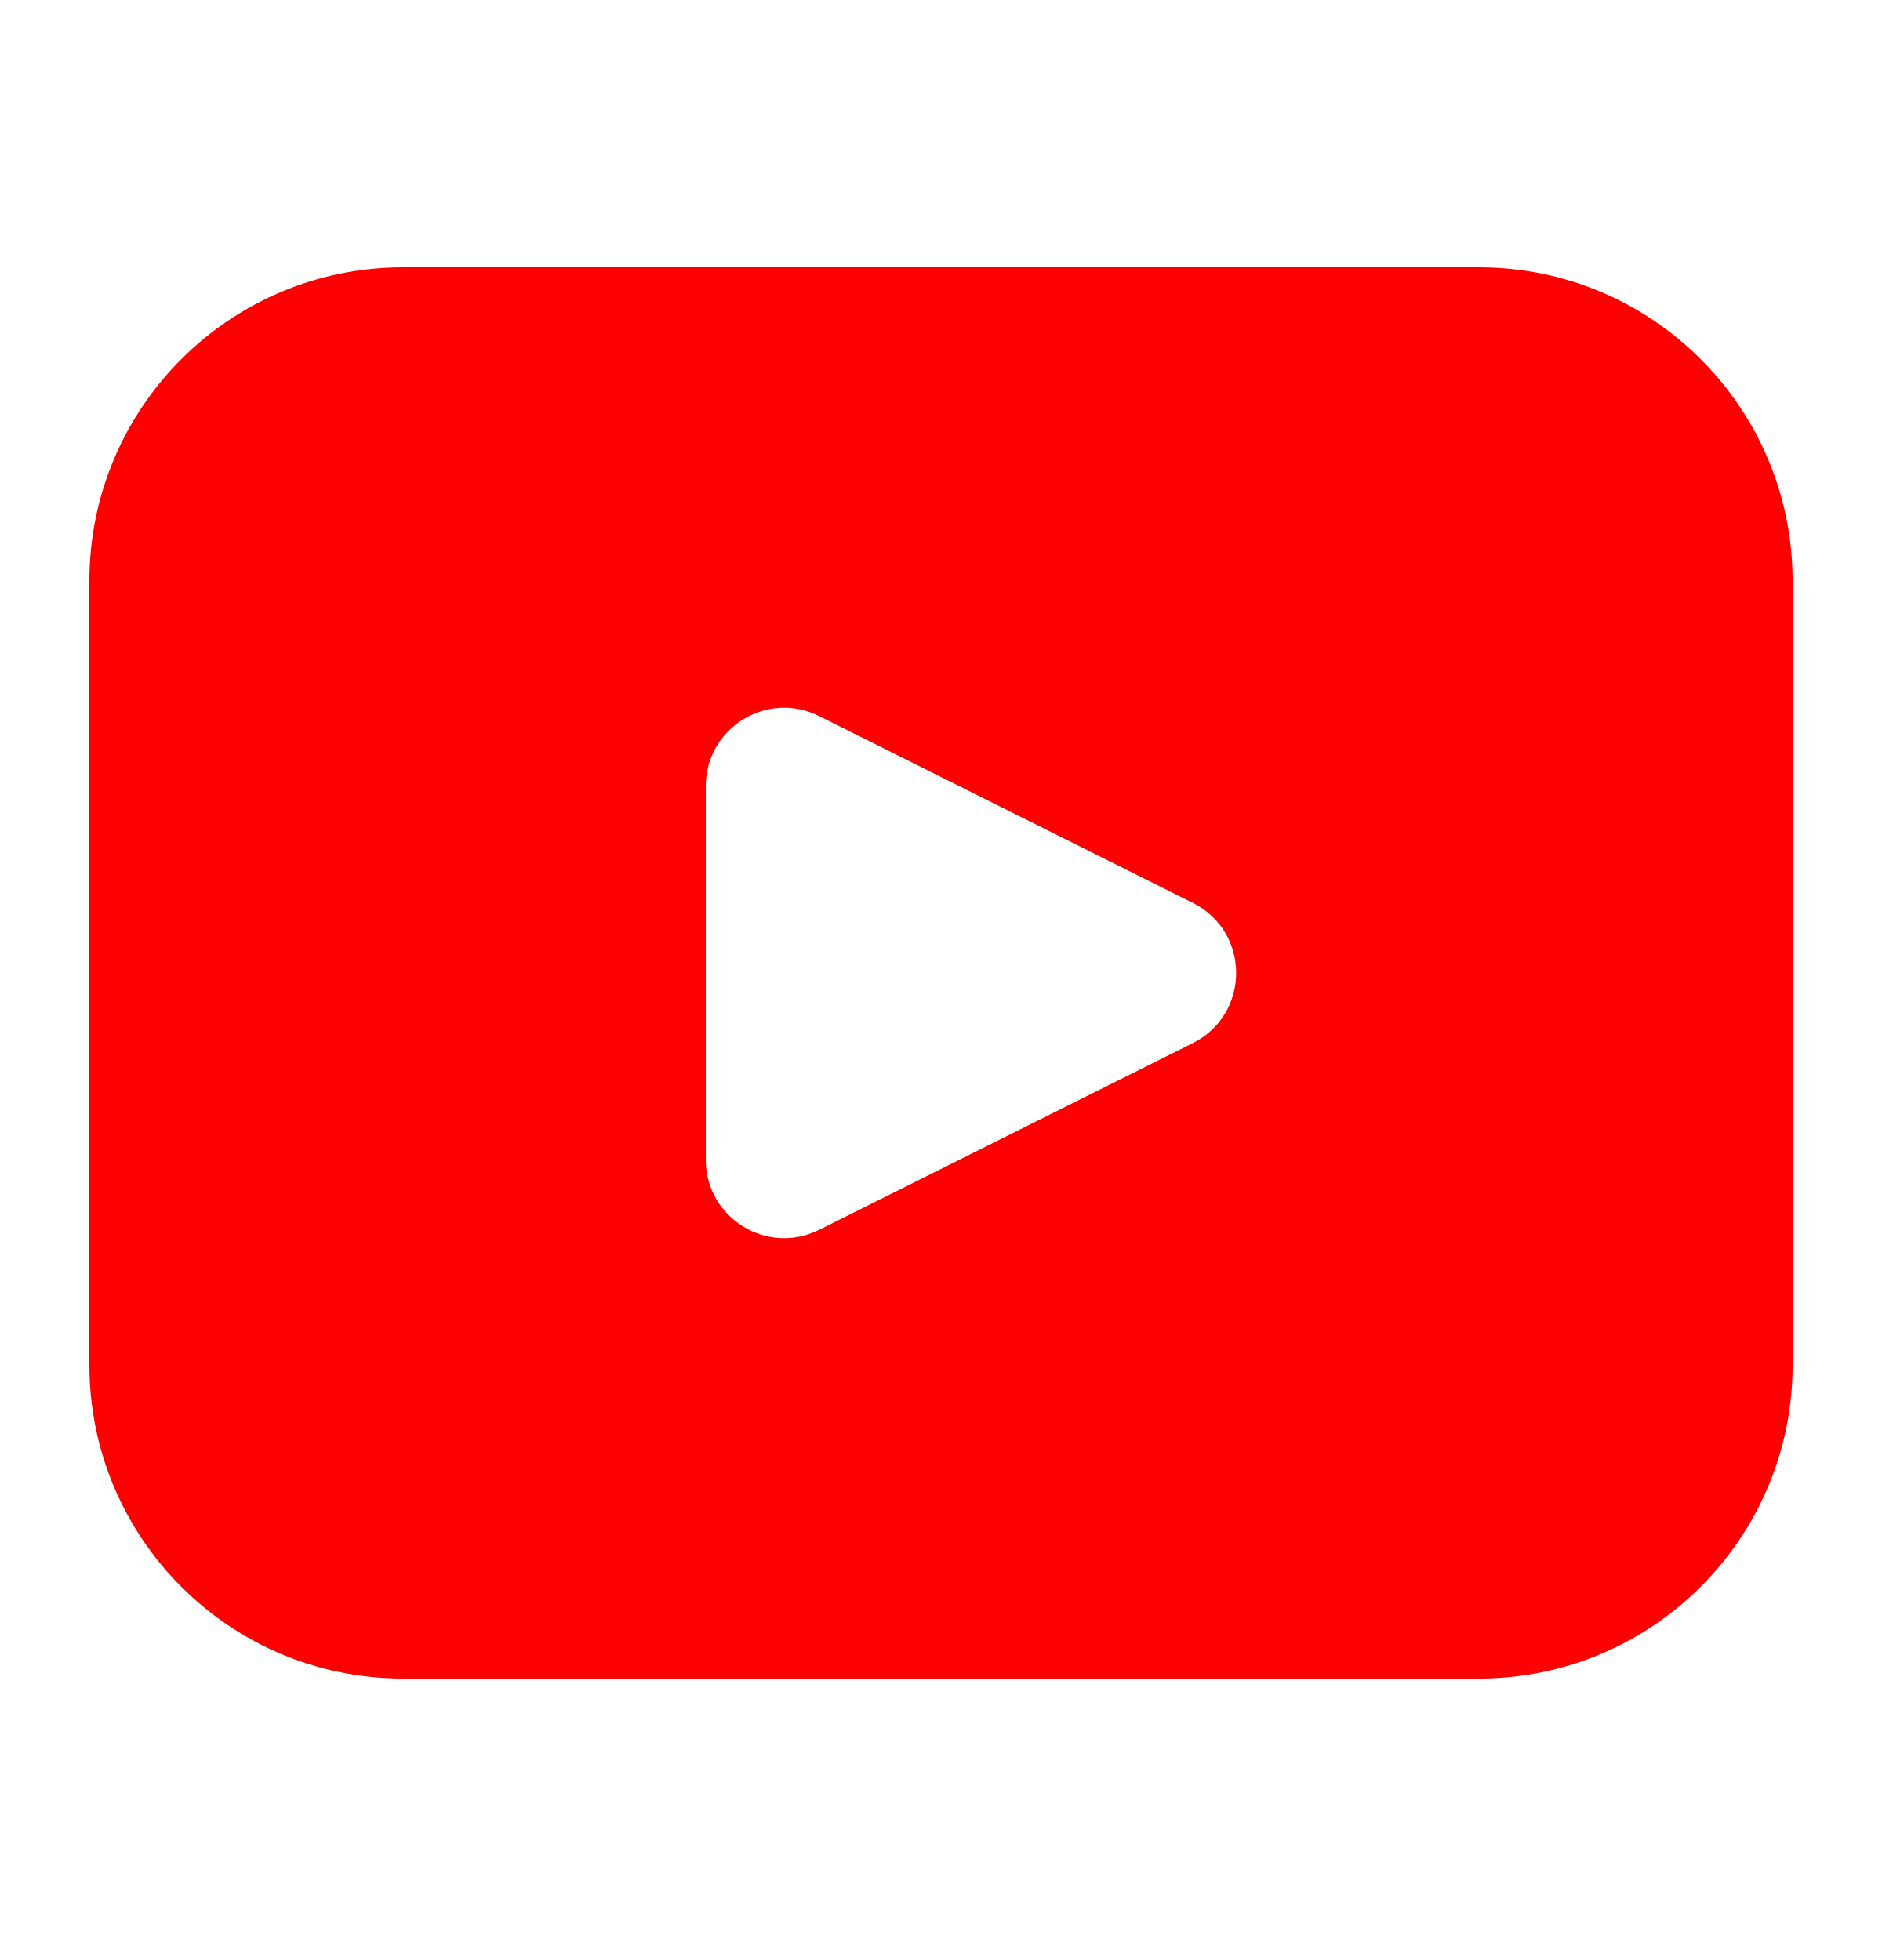
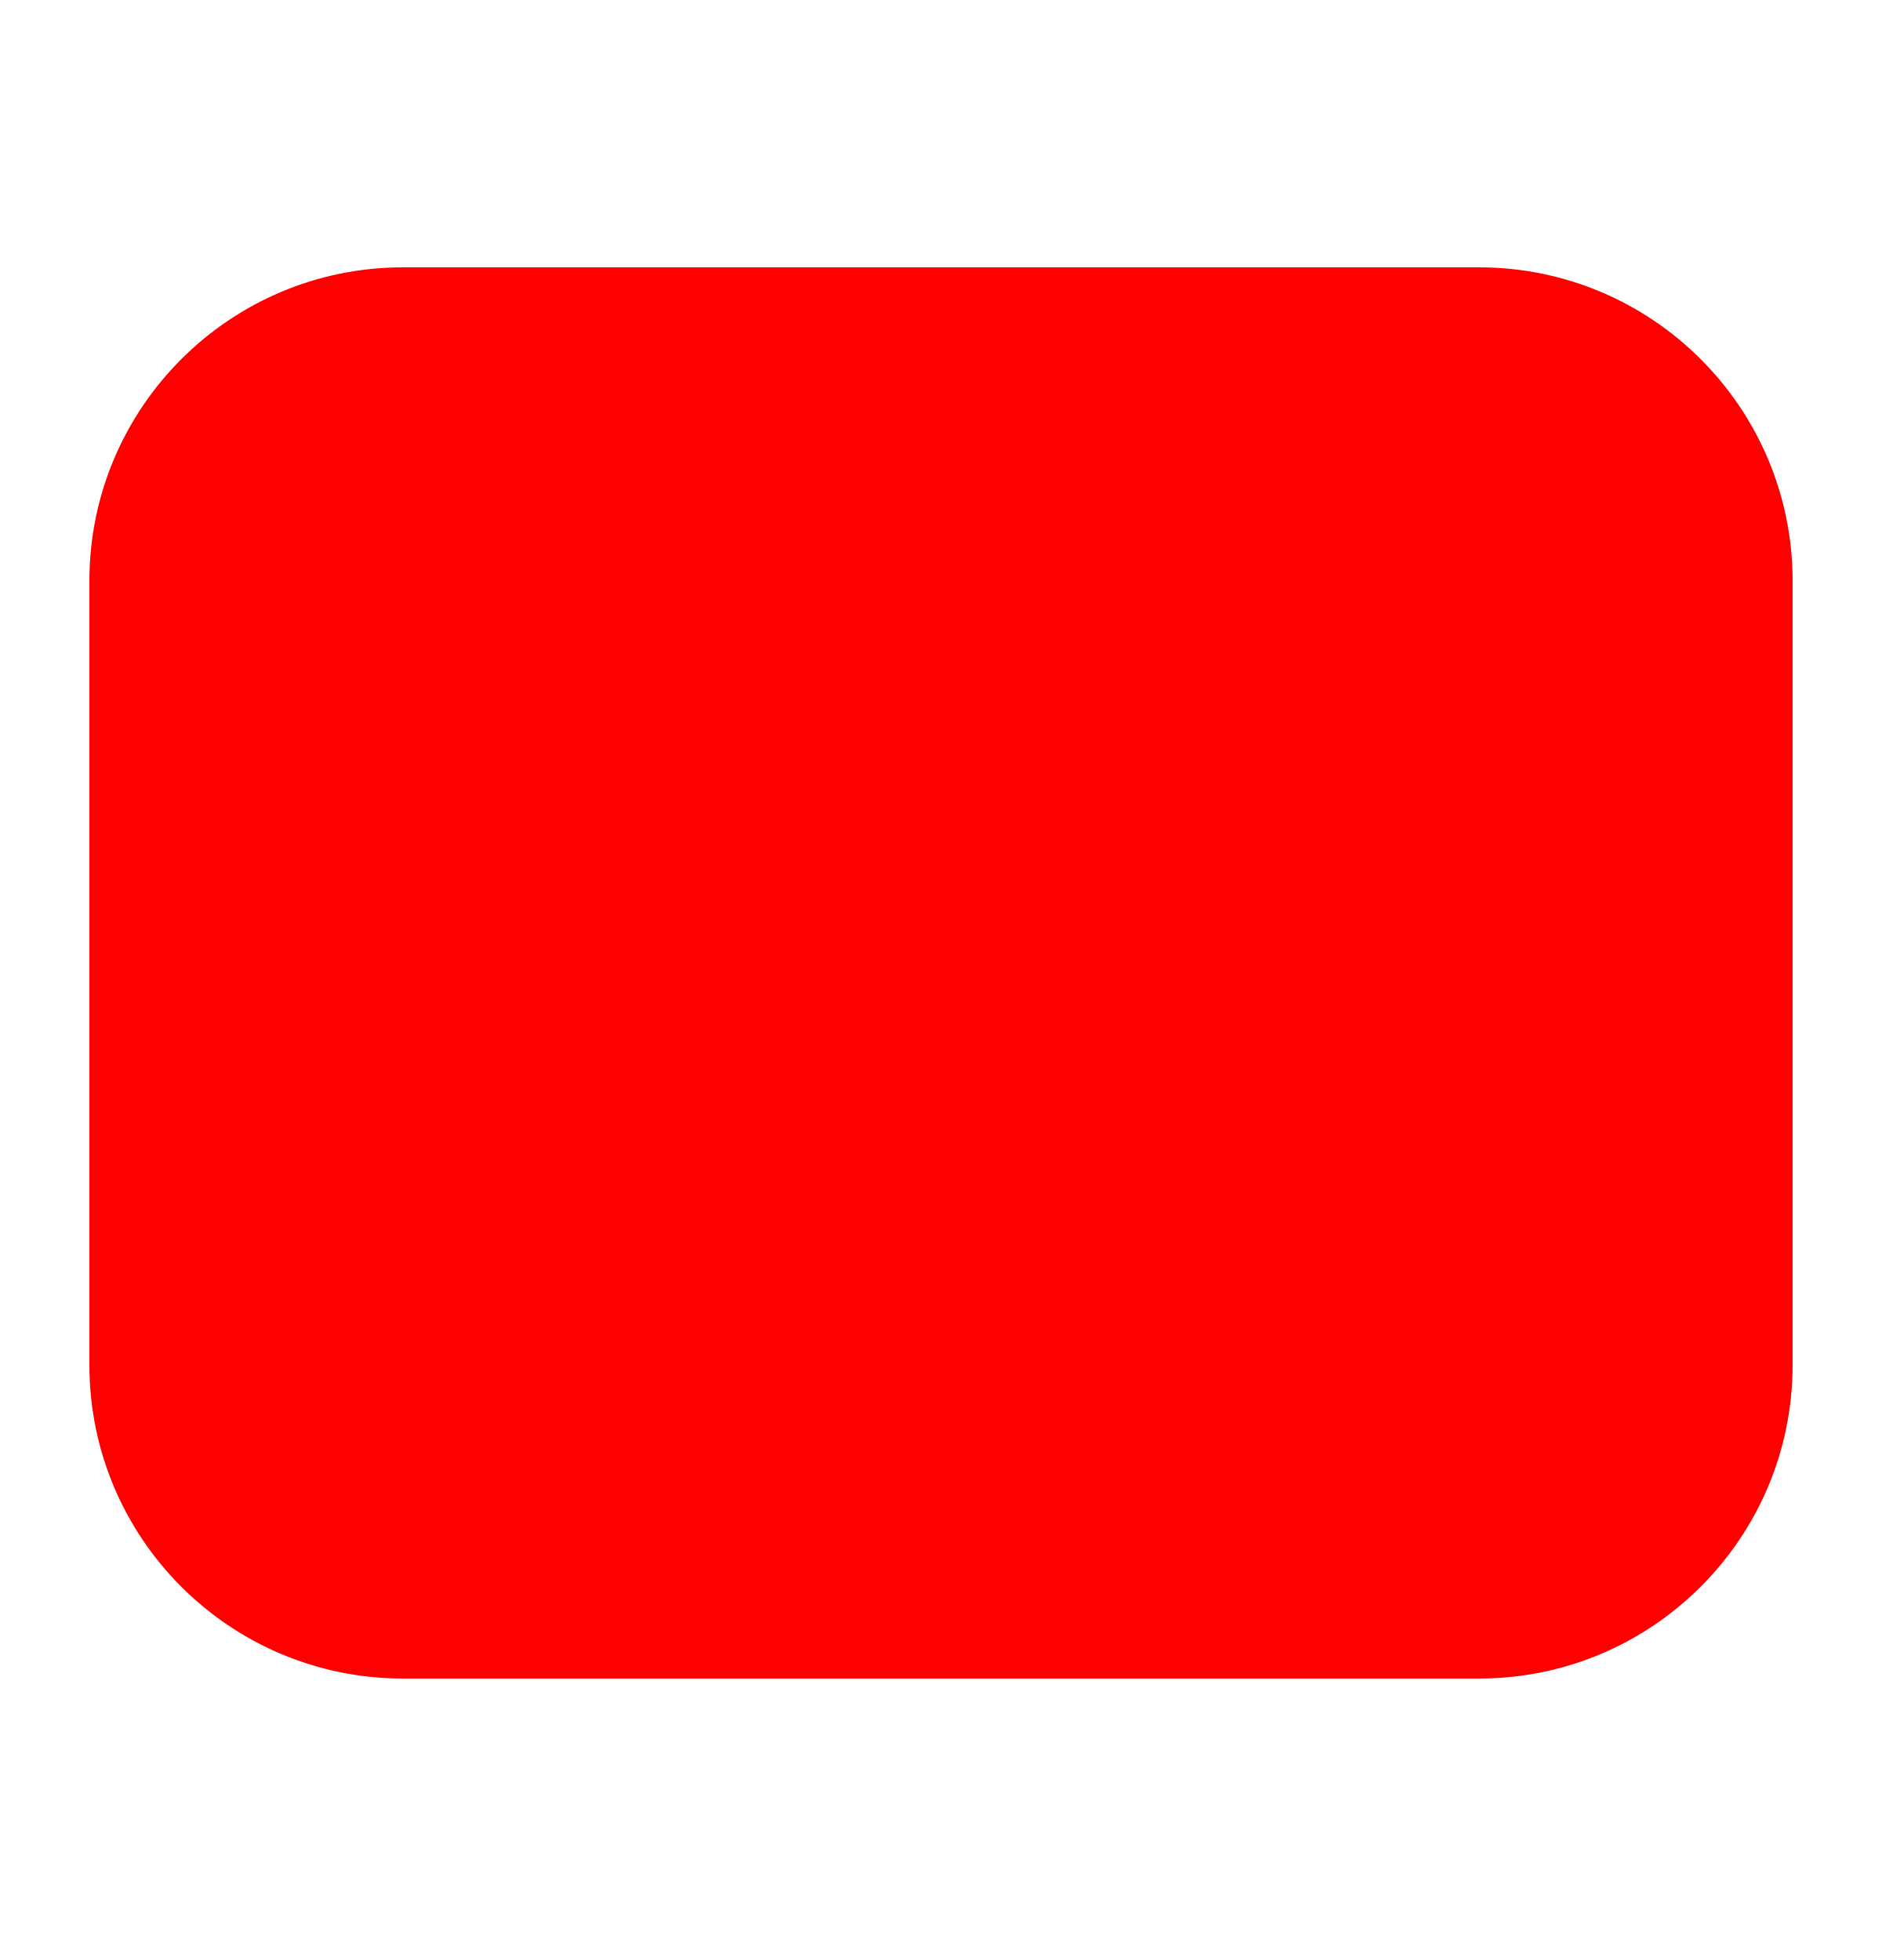
<svg xmlns="http://www.w3.org/2000/svg" width="24" height="25" viewBox="0 0 24 25" fill="none">
-   <path fill-rule="evenodd" clip-rule="evenodd" d="M5.14 3.41C2.931 3.41 1.14 5.201 1.14 7.41V17.41C1.14 19.619 2.931 21.41 5.14 21.41H18.86C21.069 21.41 22.86 19.619 22.86 17.41V7.41C22.86 5.201 21.069 3.41 18.86 3.41H5.14ZM15.211 11.516L10.447 9.134C9.782 8.801 9 9.285 9 10.028V14.792C9 15.535 9.782 16.019 10.447 15.686L15.211 13.305C15.948 12.936 15.948 11.884 15.211 11.516Z" fill="#FE0000" />
+   <path fillRule="evenodd" clipRule="evenodd" d="M5.14 3.41C2.931 3.41 1.14 5.201 1.14 7.41V17.41C1.14 19.619 2.931 21.41 5.14 21.41H18.86C21.069 21.41 22.86 19.619 22.86 17.41V7.41C22.86 5.201 21.069 3.41 18.86 3.41H5.14ZM15.211 11.516L10.447 9.134C9.782 8.801 9 9.285 9 10.028V14.792C9 15.535 9.782 16.019 10.447 15.686L15.211 13.305C15.948 12.936 15.948 11.884 15.211 11.516Z" fill="#FE0000" />
</svg>
